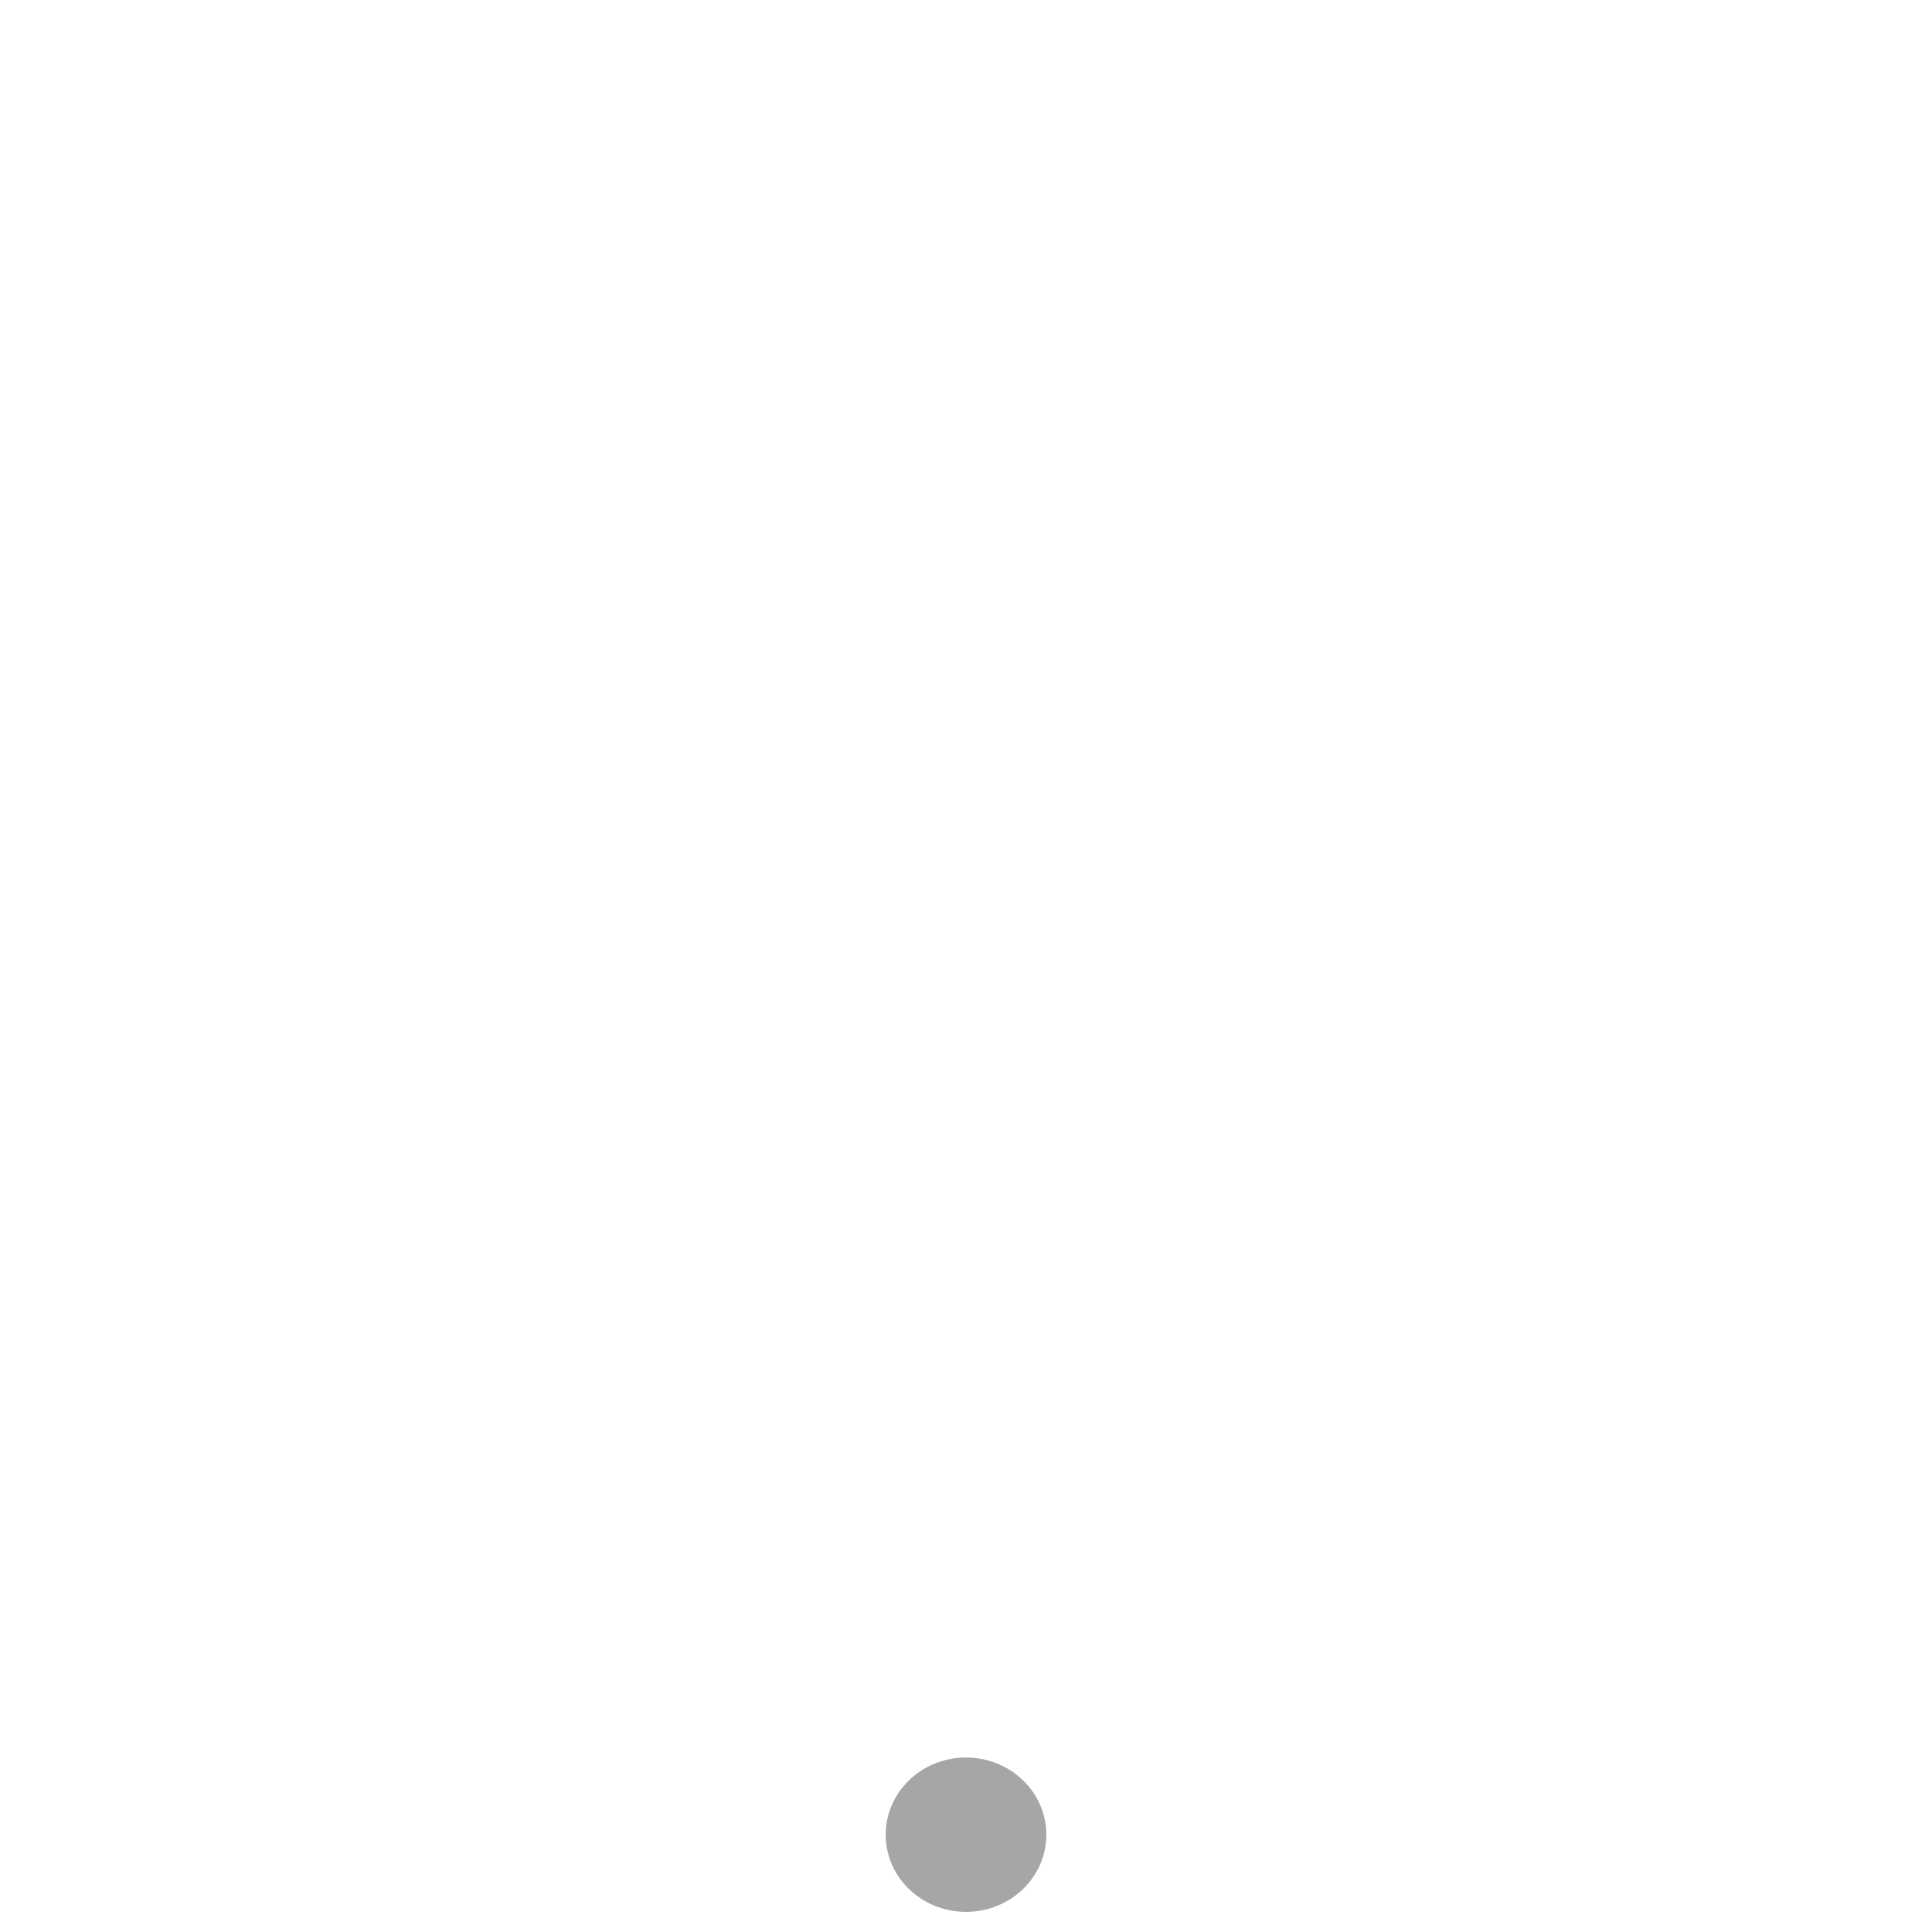
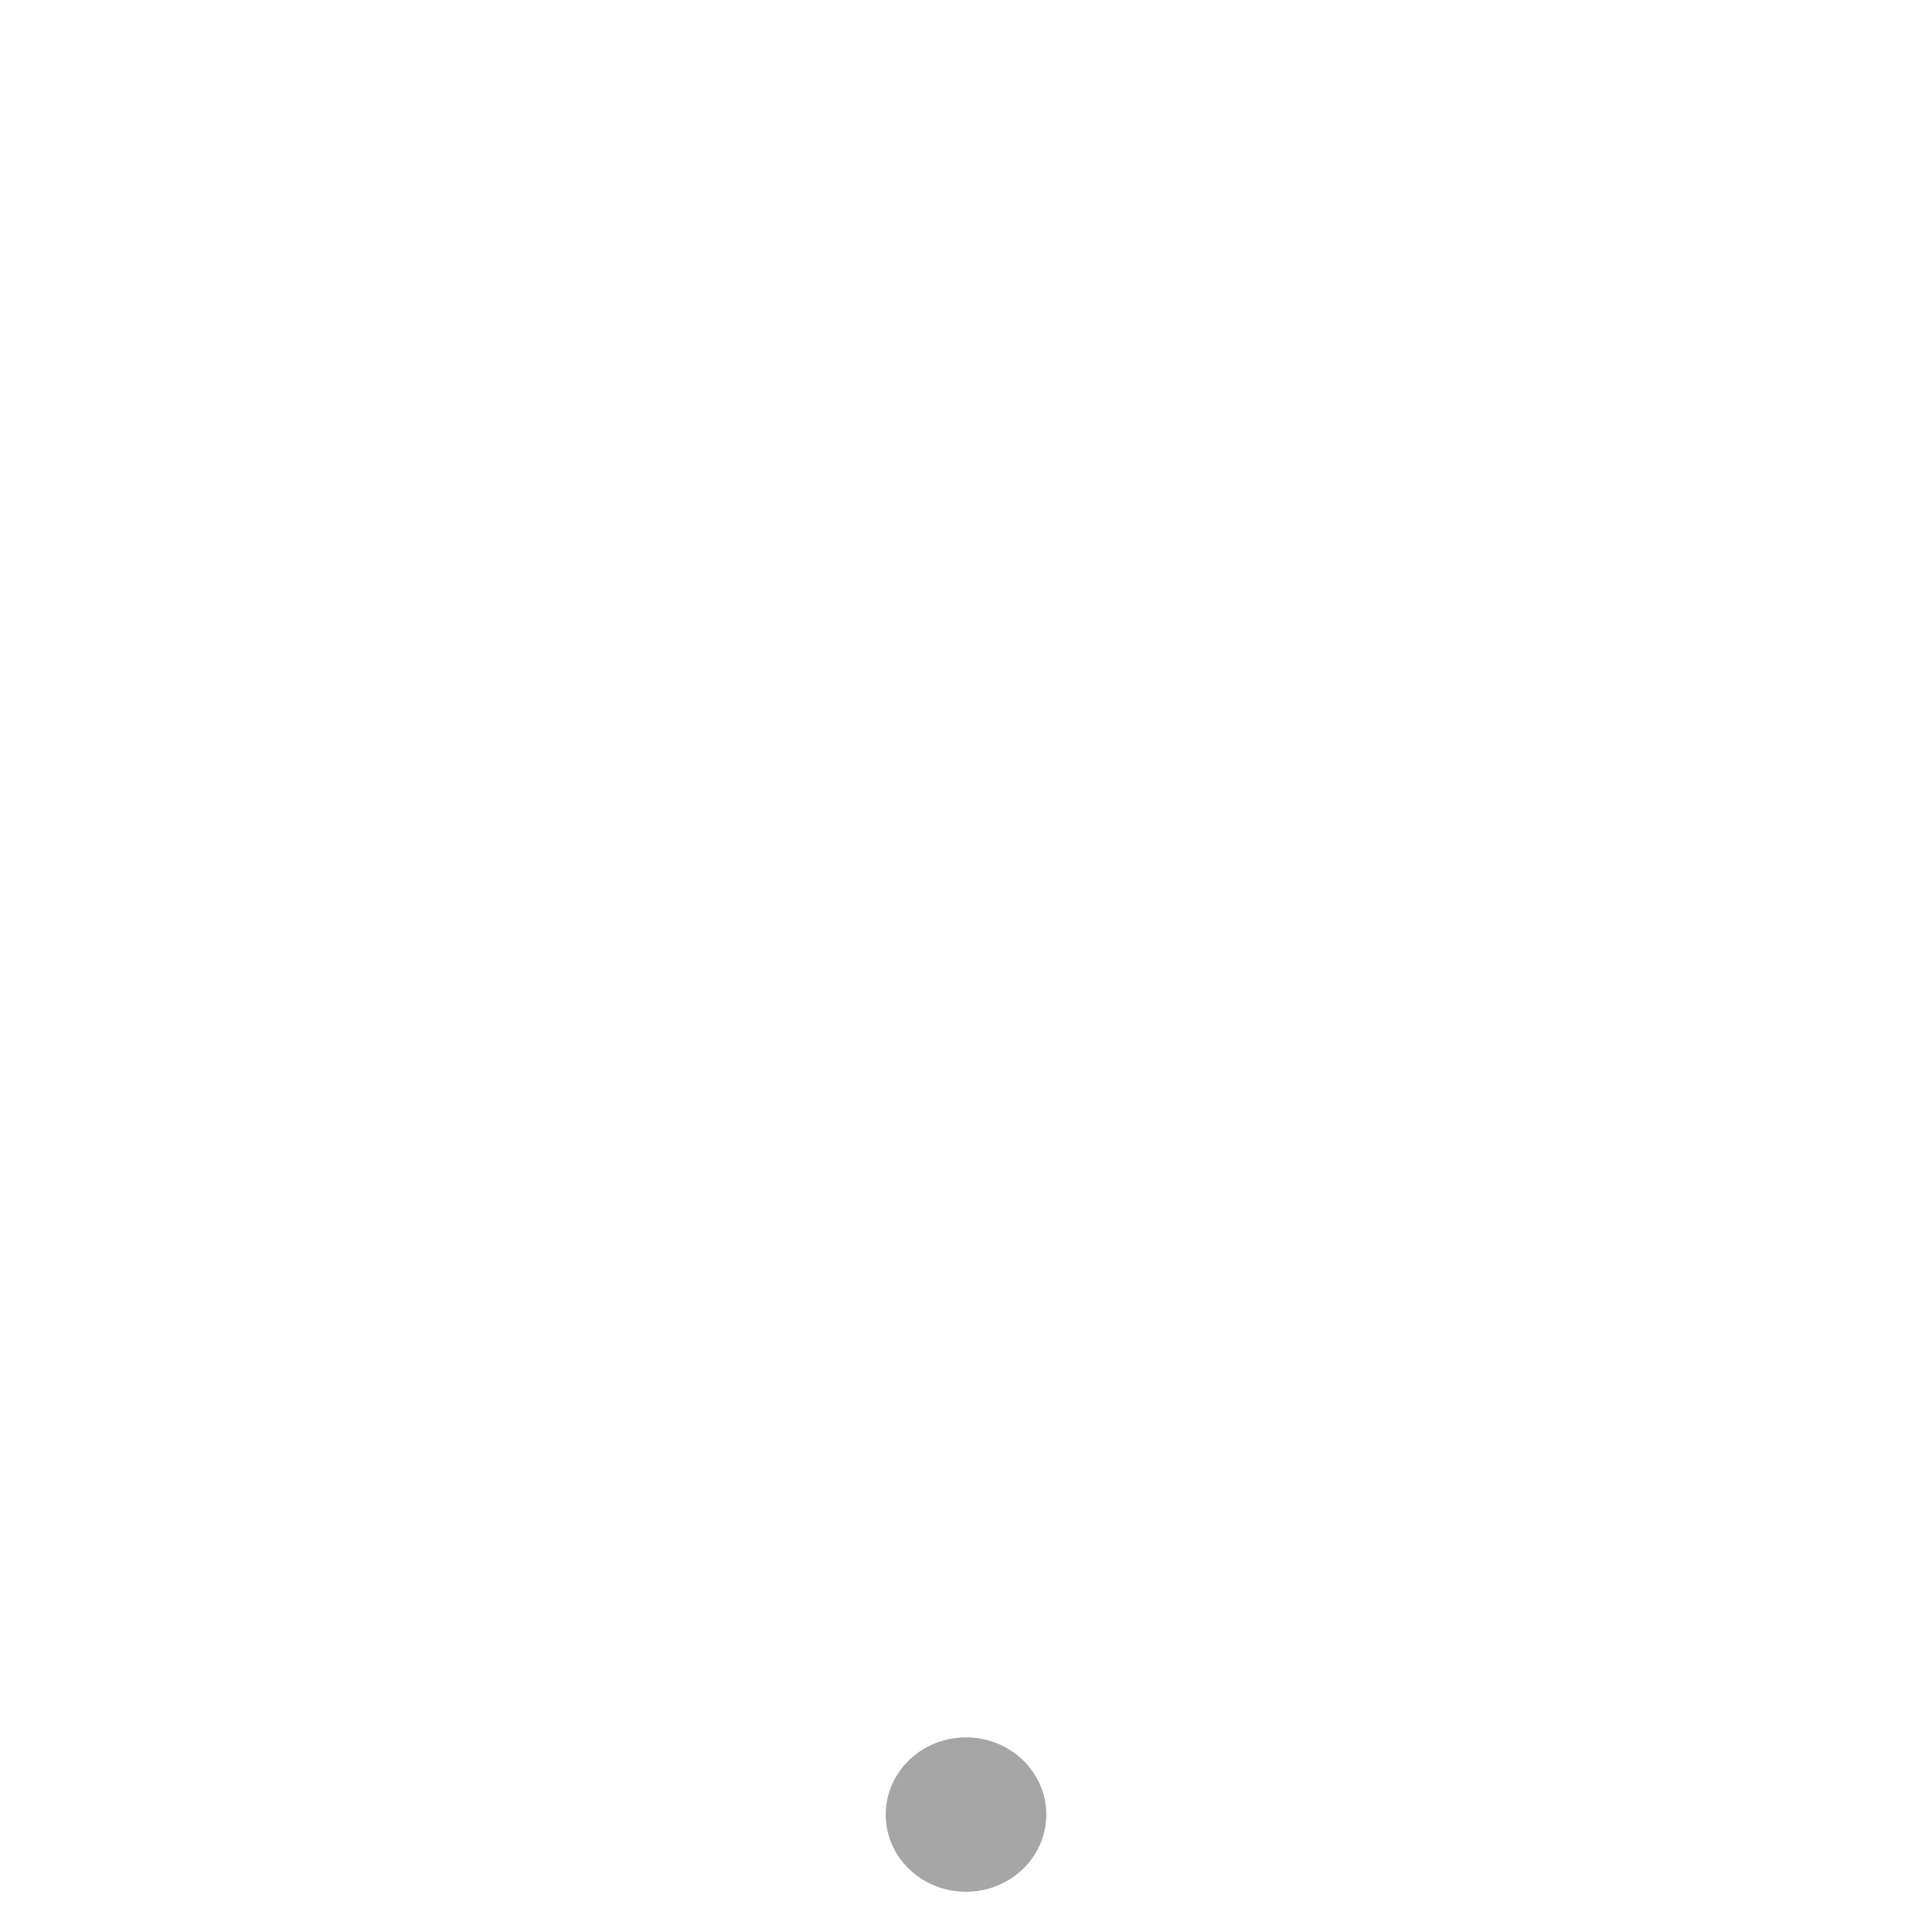
<svg xmlns="http://www.w3.org/2000/svg" width="96" height="96" id="svg11252" version="1.1">
  <defs id="defs11254" />
  <g id="layer1" style="display:inline">
    <g id="one" transform="rotate(-90,48,48)">
      <rect y="0" x="0" height="96" width="96" id="rect4138" style="color:#000000;clip-rule:nonzero;display:inline;overflow:visible;visibility:visible;opacity:1;isolation:auto;mix-blend-mode:normal;color-interpolation:sRGB;color-interpolation-filters:linearRGB;solid-color:#000000;solid-opacity:1;fill:none;fill-opacity:1;fill-rule:nonzero;stroke:none;stroke-width:0.956;stroke-linecap:butt;stroke-linejoin:miter;stroke-miterlimit:4;stroke-dasharray:none;stroke-dashoffset:0;stroke-opacity:1;marker:none;marker-start:none;color-rendering:auto;image-rendering:auto;shape-rendering:auto;text-rendering:auto;enable-background:accumulate" />
-       <ellipse ry="3.991" rx="3.835" cy="48" cx="4.835" id="path3762-2" style="opacity:1;fill:#a6a6a6;fill-opacity:1;stroke:none;stroke-width:0.956;stroke-linecap:butt;stroke-linejoin:miter;stroke-miterlimit:4;stroke-dasharray:none;stroke-dashoffset:0;stroke-opacity:1;marker:none;marker-start:none" />
+       <ellipse ry="3.991" rx="3.835" cy="48" cx="5.835" id="path3762-2" style="opacity:1;fill:#a6a6a6;fill-opacity:1;stroke:none;stroke-width:0.956;stroke-linecap:butt;stroke-linejoin:miter;stroke-miterlimit:4;stroke-dasharray:none;stroke-dashoffset:0;stroke-opacity:1;marker:none;marker-start:none" />
    </g>
  </g>
  <g id="layer2" style="display:inline" />
  <g id="layer3" style="display:inline" />
  <g id="layer4" style="display:inline" />
</svg>
